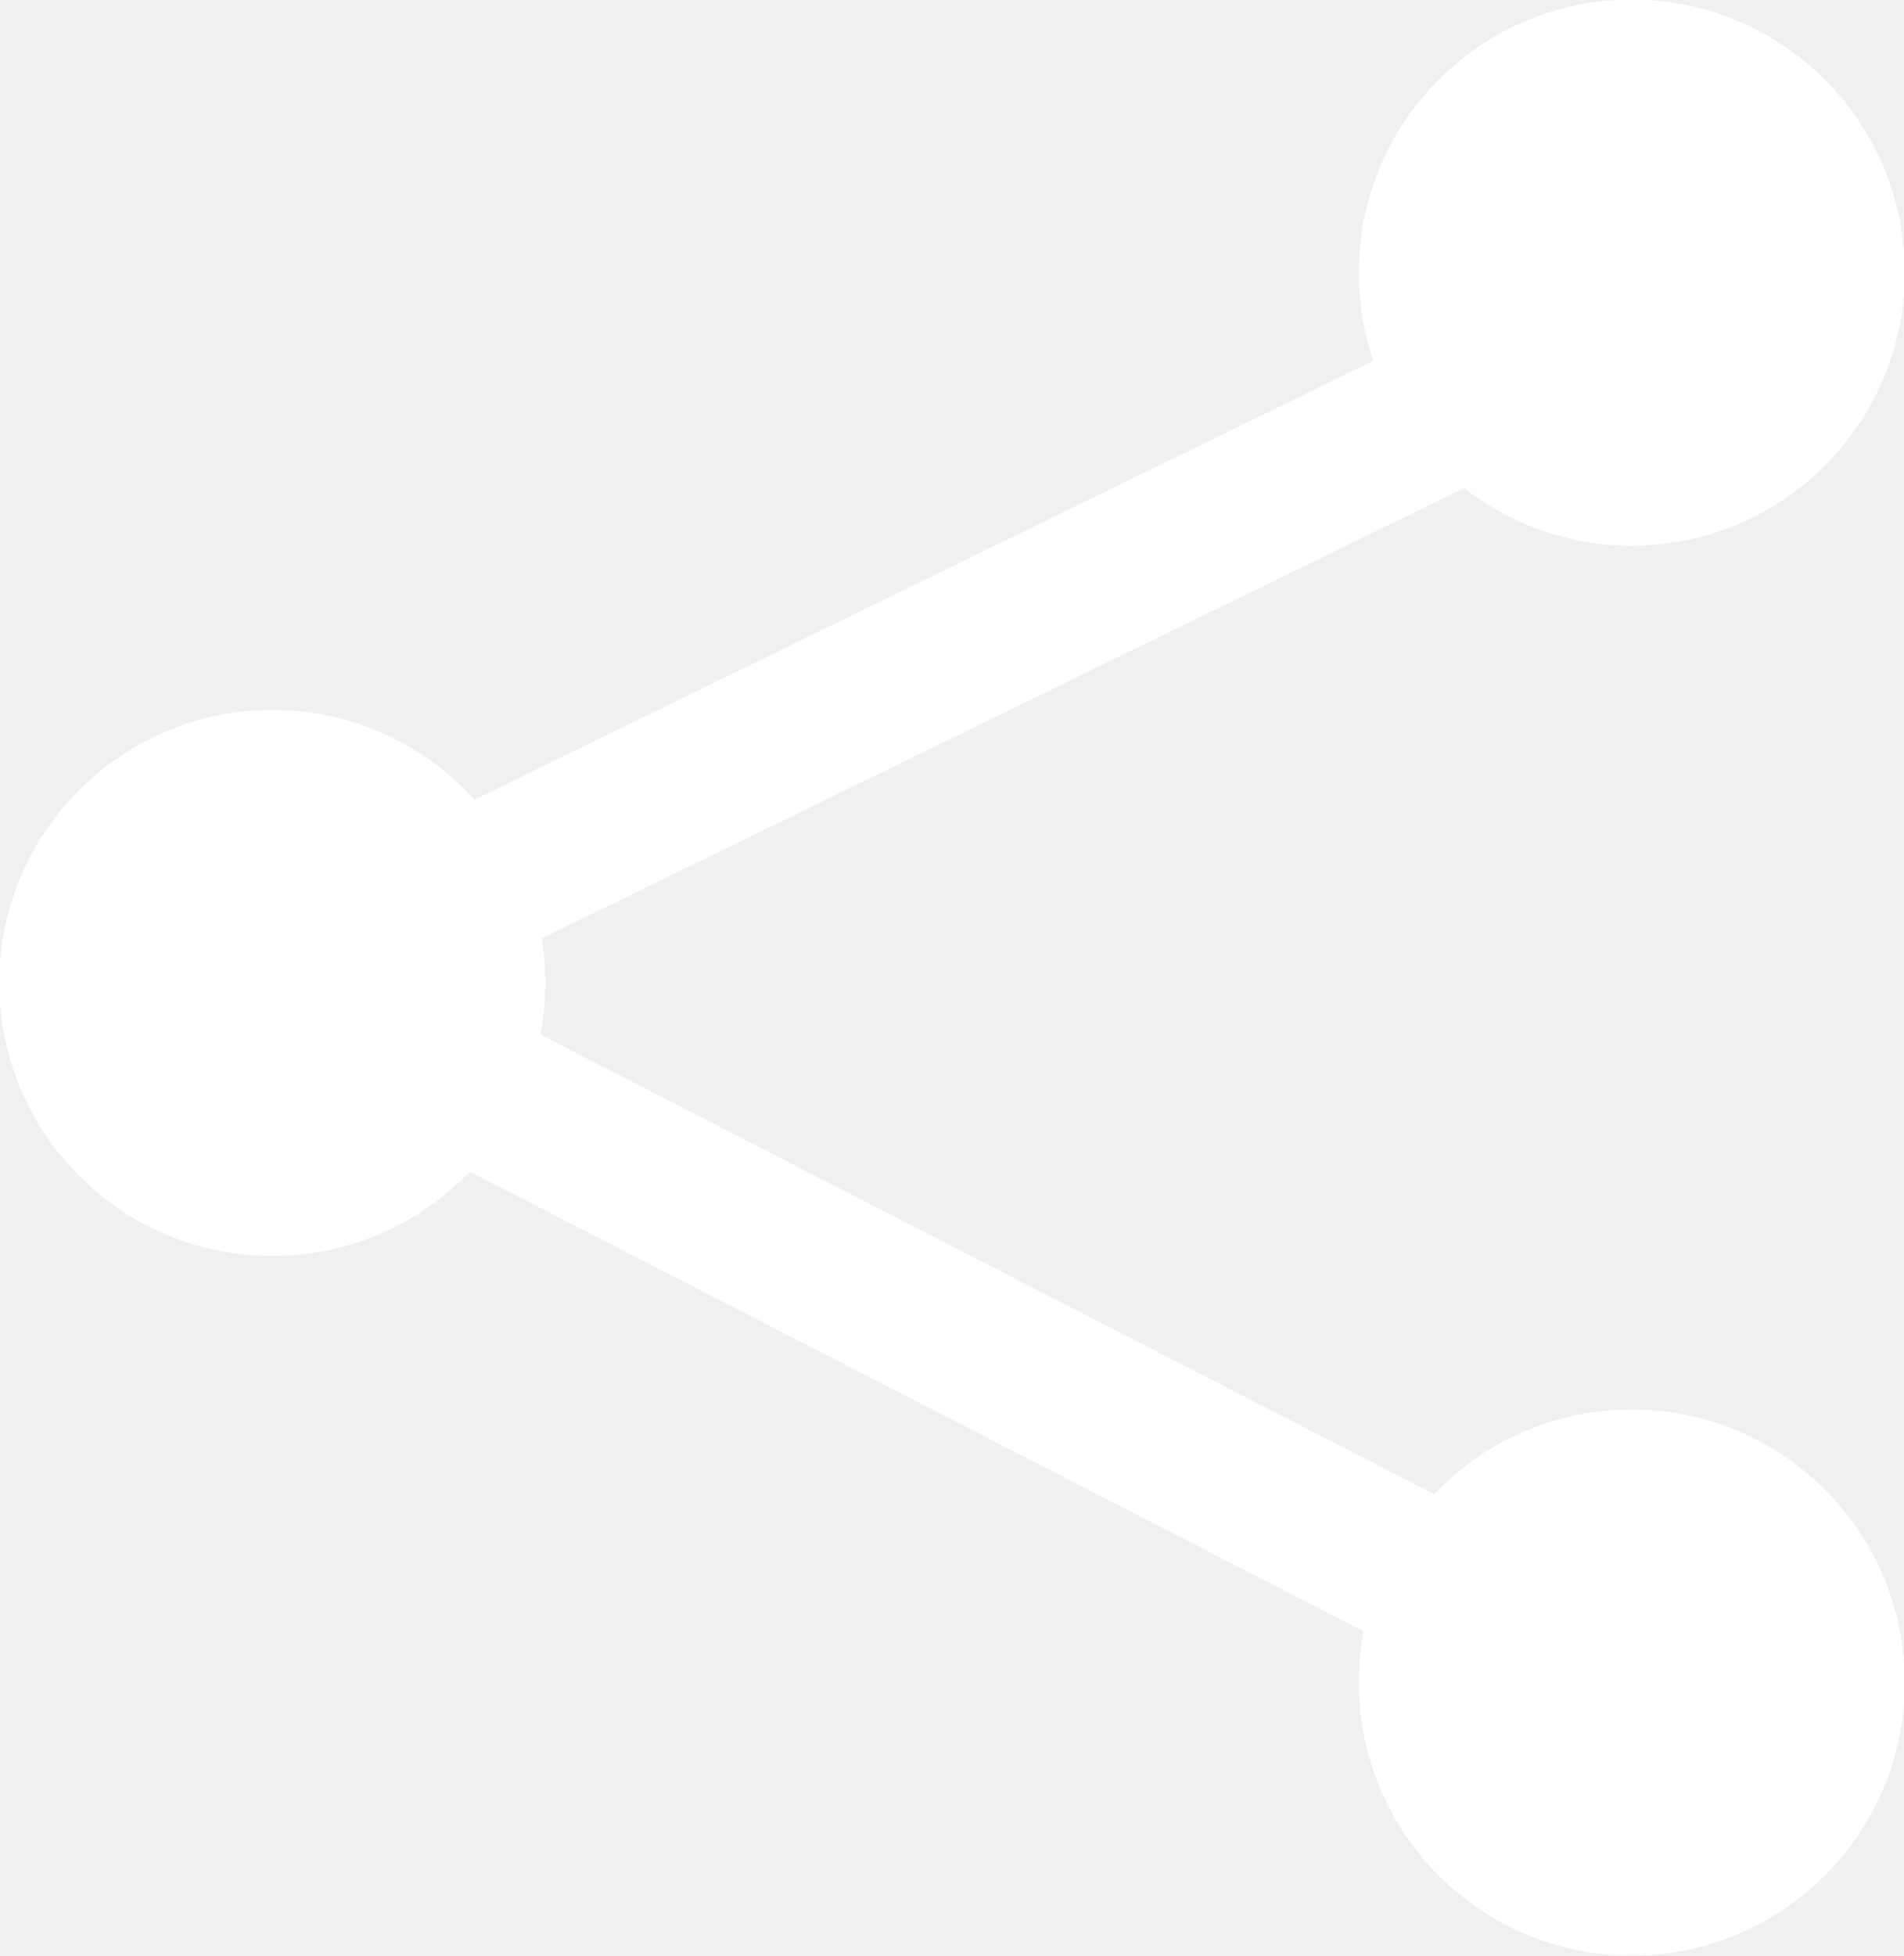
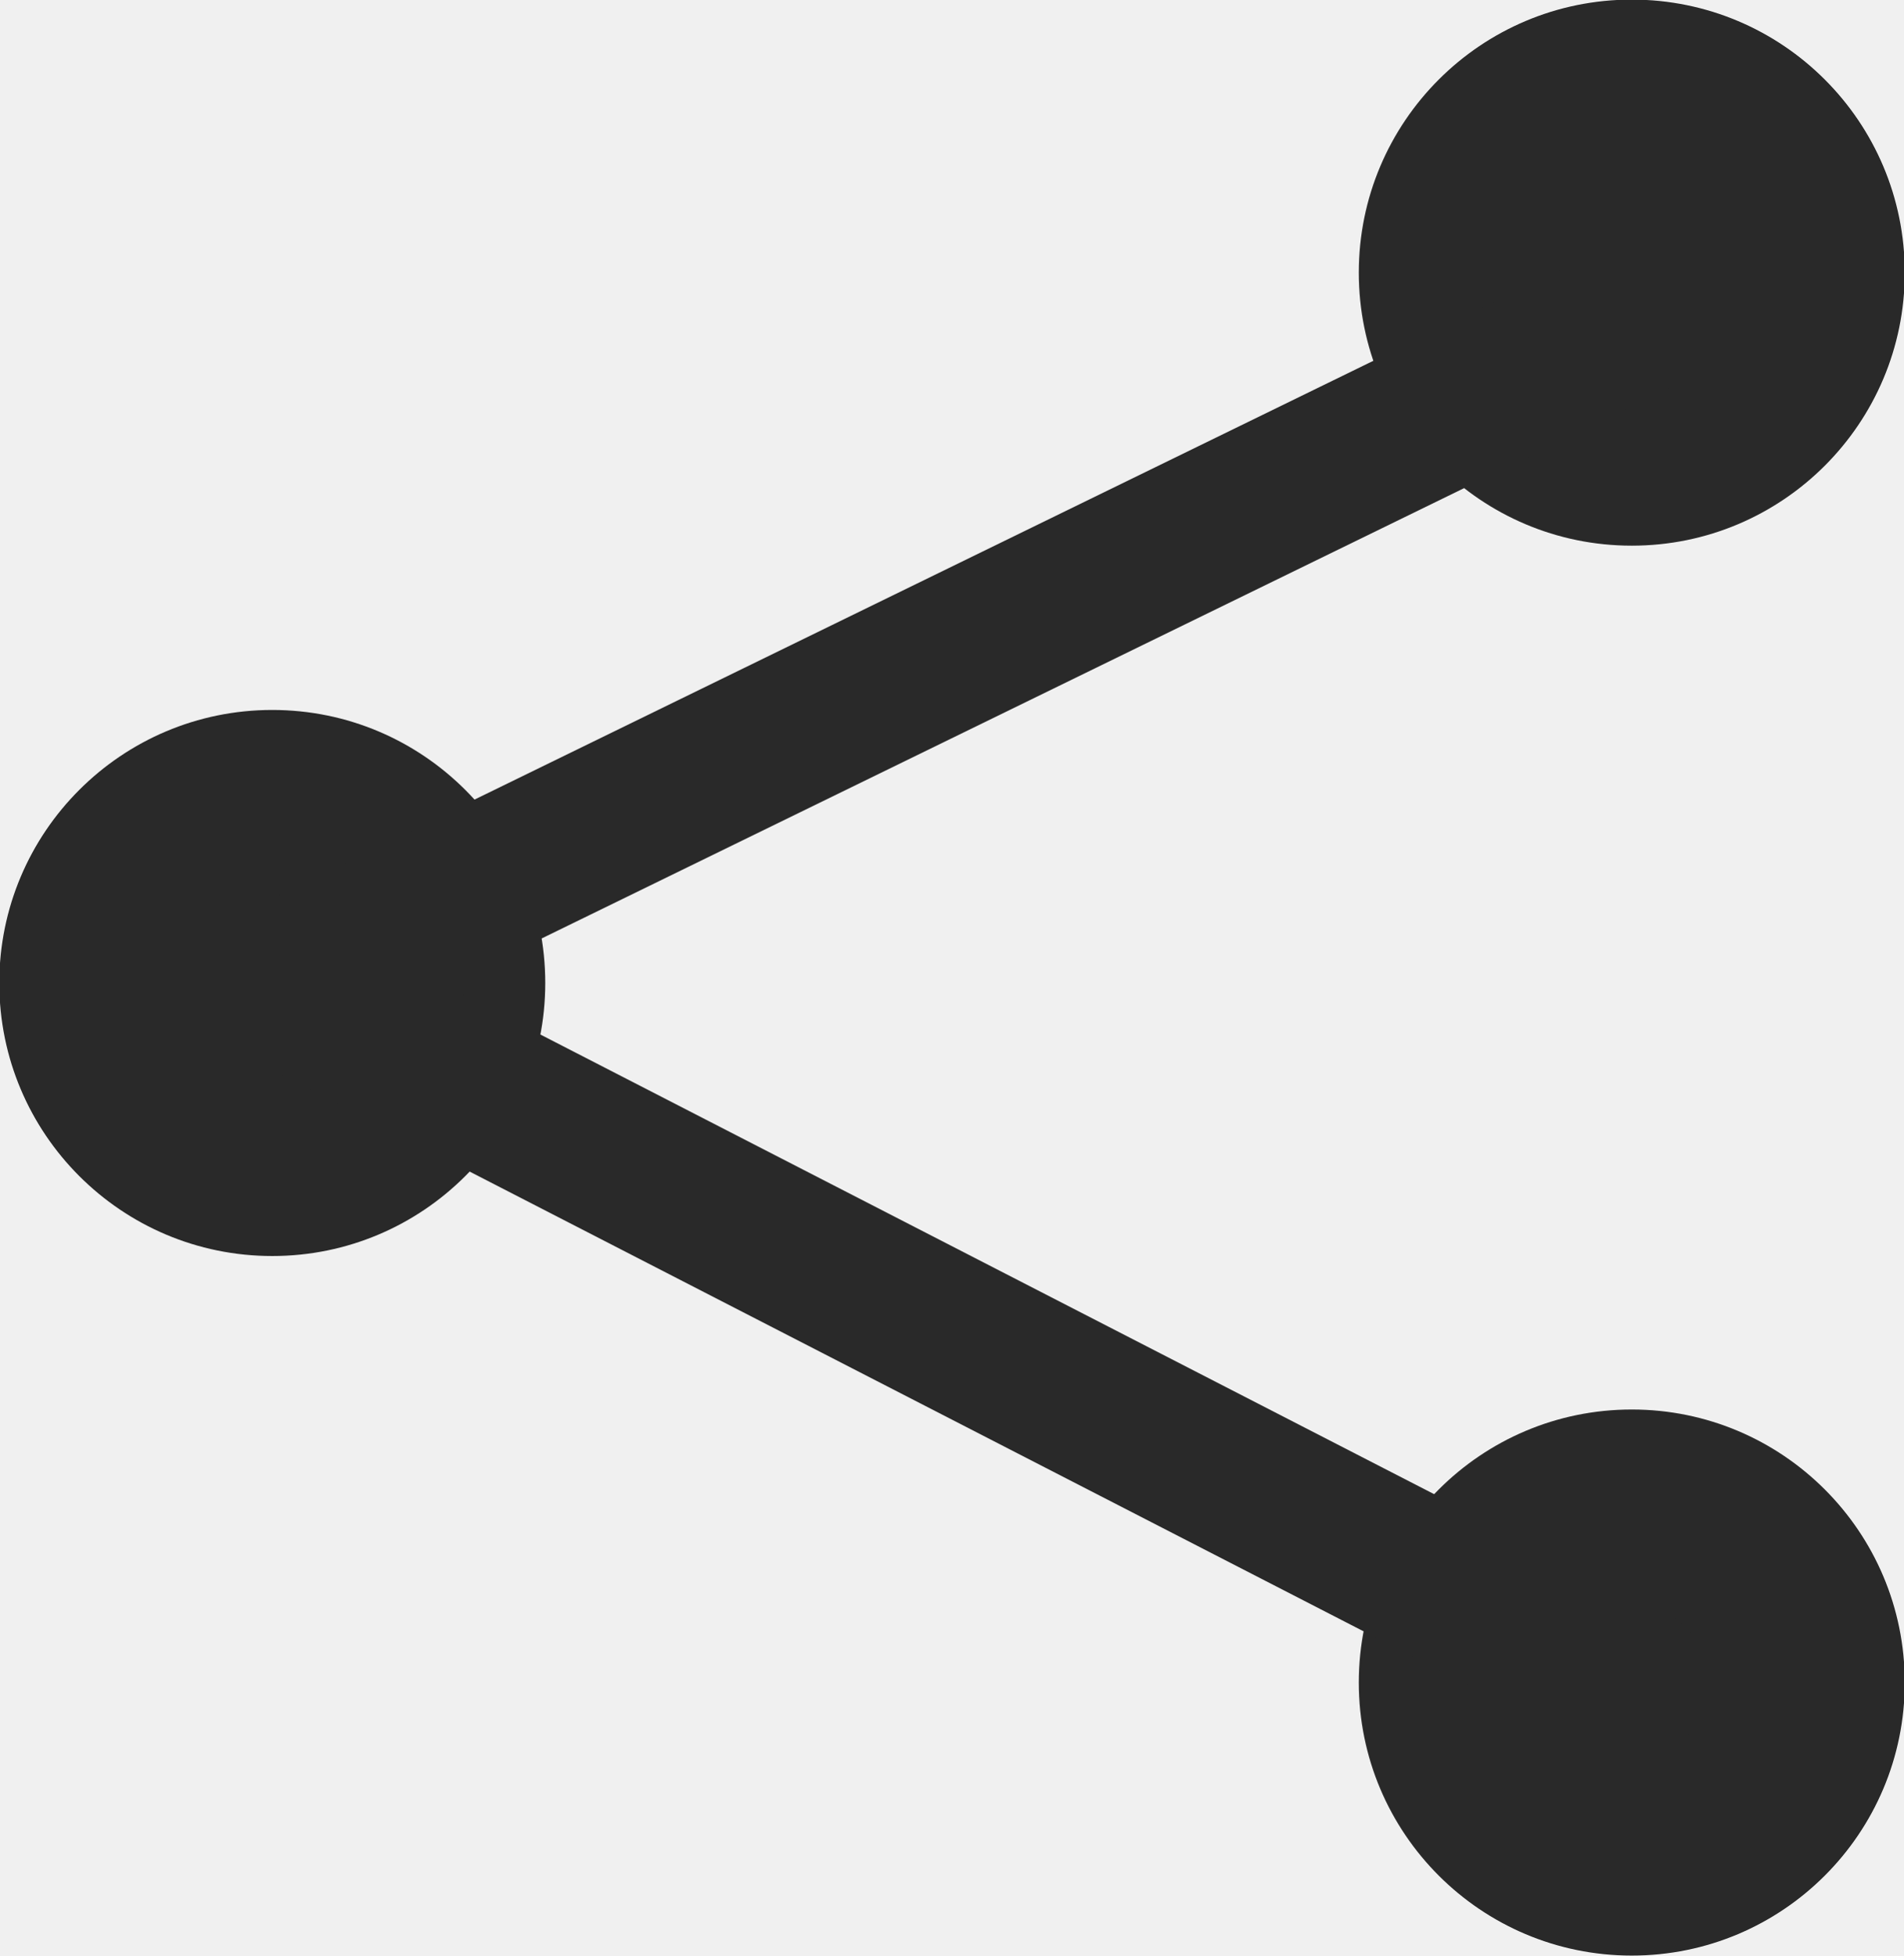
<svg xmlns="http://www.w3.org/2000/svg" width="2.469mm" height="2.535mm" viewBox="0 0 2.469 2.535" version="1.1" id="svg1">
  <defs id="defs1" />
  <g id="layer1" transform="translate(-6.722917,-5.126524)">
-     <circle style="fill:#ffffff;fill-opacity:1;stroke:none;stroke-width:0;stroke-linecap:round;stroke-linejoin:round;stroke-dasharray:none" id="path1" cx="8.839" cy="5.48" r="0.354" />
-     <circle style="fill:#ffffff;fill-opacity:1;stroke:none;stroke-width:0;stroke-linecap:round;stroke-linejoin:round;stroke-dasharray:none" id="path1-7" cx="7.076" cy="6.401" r="0.354" />
-     <circle style="fill:#ffffff;fill-opacity:1;stroke:none;stroke-width:0;stroke-linecap:round;stroke-linejoin:round;stroke-dasharray:none" id="path1-8" cx="8.839" cy="7.308" r="0.354" />
-     <path style="fill:none;fill-opacity:1;stroke:#ffffff;stroke-width:0.2;stroke-linecap:round;stroke-linejoin:round;stroke-dasharray:none;stroke-opacity:1" d="m 8.839,5.542 -1.762,0.86 1.762,0.906" id="path2" />
+     <circle style="fill:#292929;fill-opacity:1;stroke:none;stroke-width:0;stroke-linecap:round;stroke-linejoin:round;stroke-dasharray:none" id="path1" cx="8.839" cy="5.48" r="0.354" />
+     <circle style="fill:#292929;fill-opacity:1;stroke:none;stroke-width:0;stroke-linecap:round;stroke-linejoin:round;stroke-dasharray:none" id="path1-7" cx="7.076" cy="6.401" r="0.354" />
+     <circle style="fill:#292929;fill-opacity:1;stroke:none;stroke-width:0;stroke-linecap:round;stroke-linejoin:round;stroke-dasharray:none" id="path1-8" cx="8.839" cy="7.308" r="0.354" />
+     <path style="fill:none;fill-opacity:1;stroke:#292929;stroke-width:0.2;stroke-linecap:round;stroke-linejoin:round;stroke-dasharray:none;stroke-opacity:1" d="m 8.839,5.542 -1.762,0.86 1.762,0.906" id="path2" />
  </g>
</svg>
